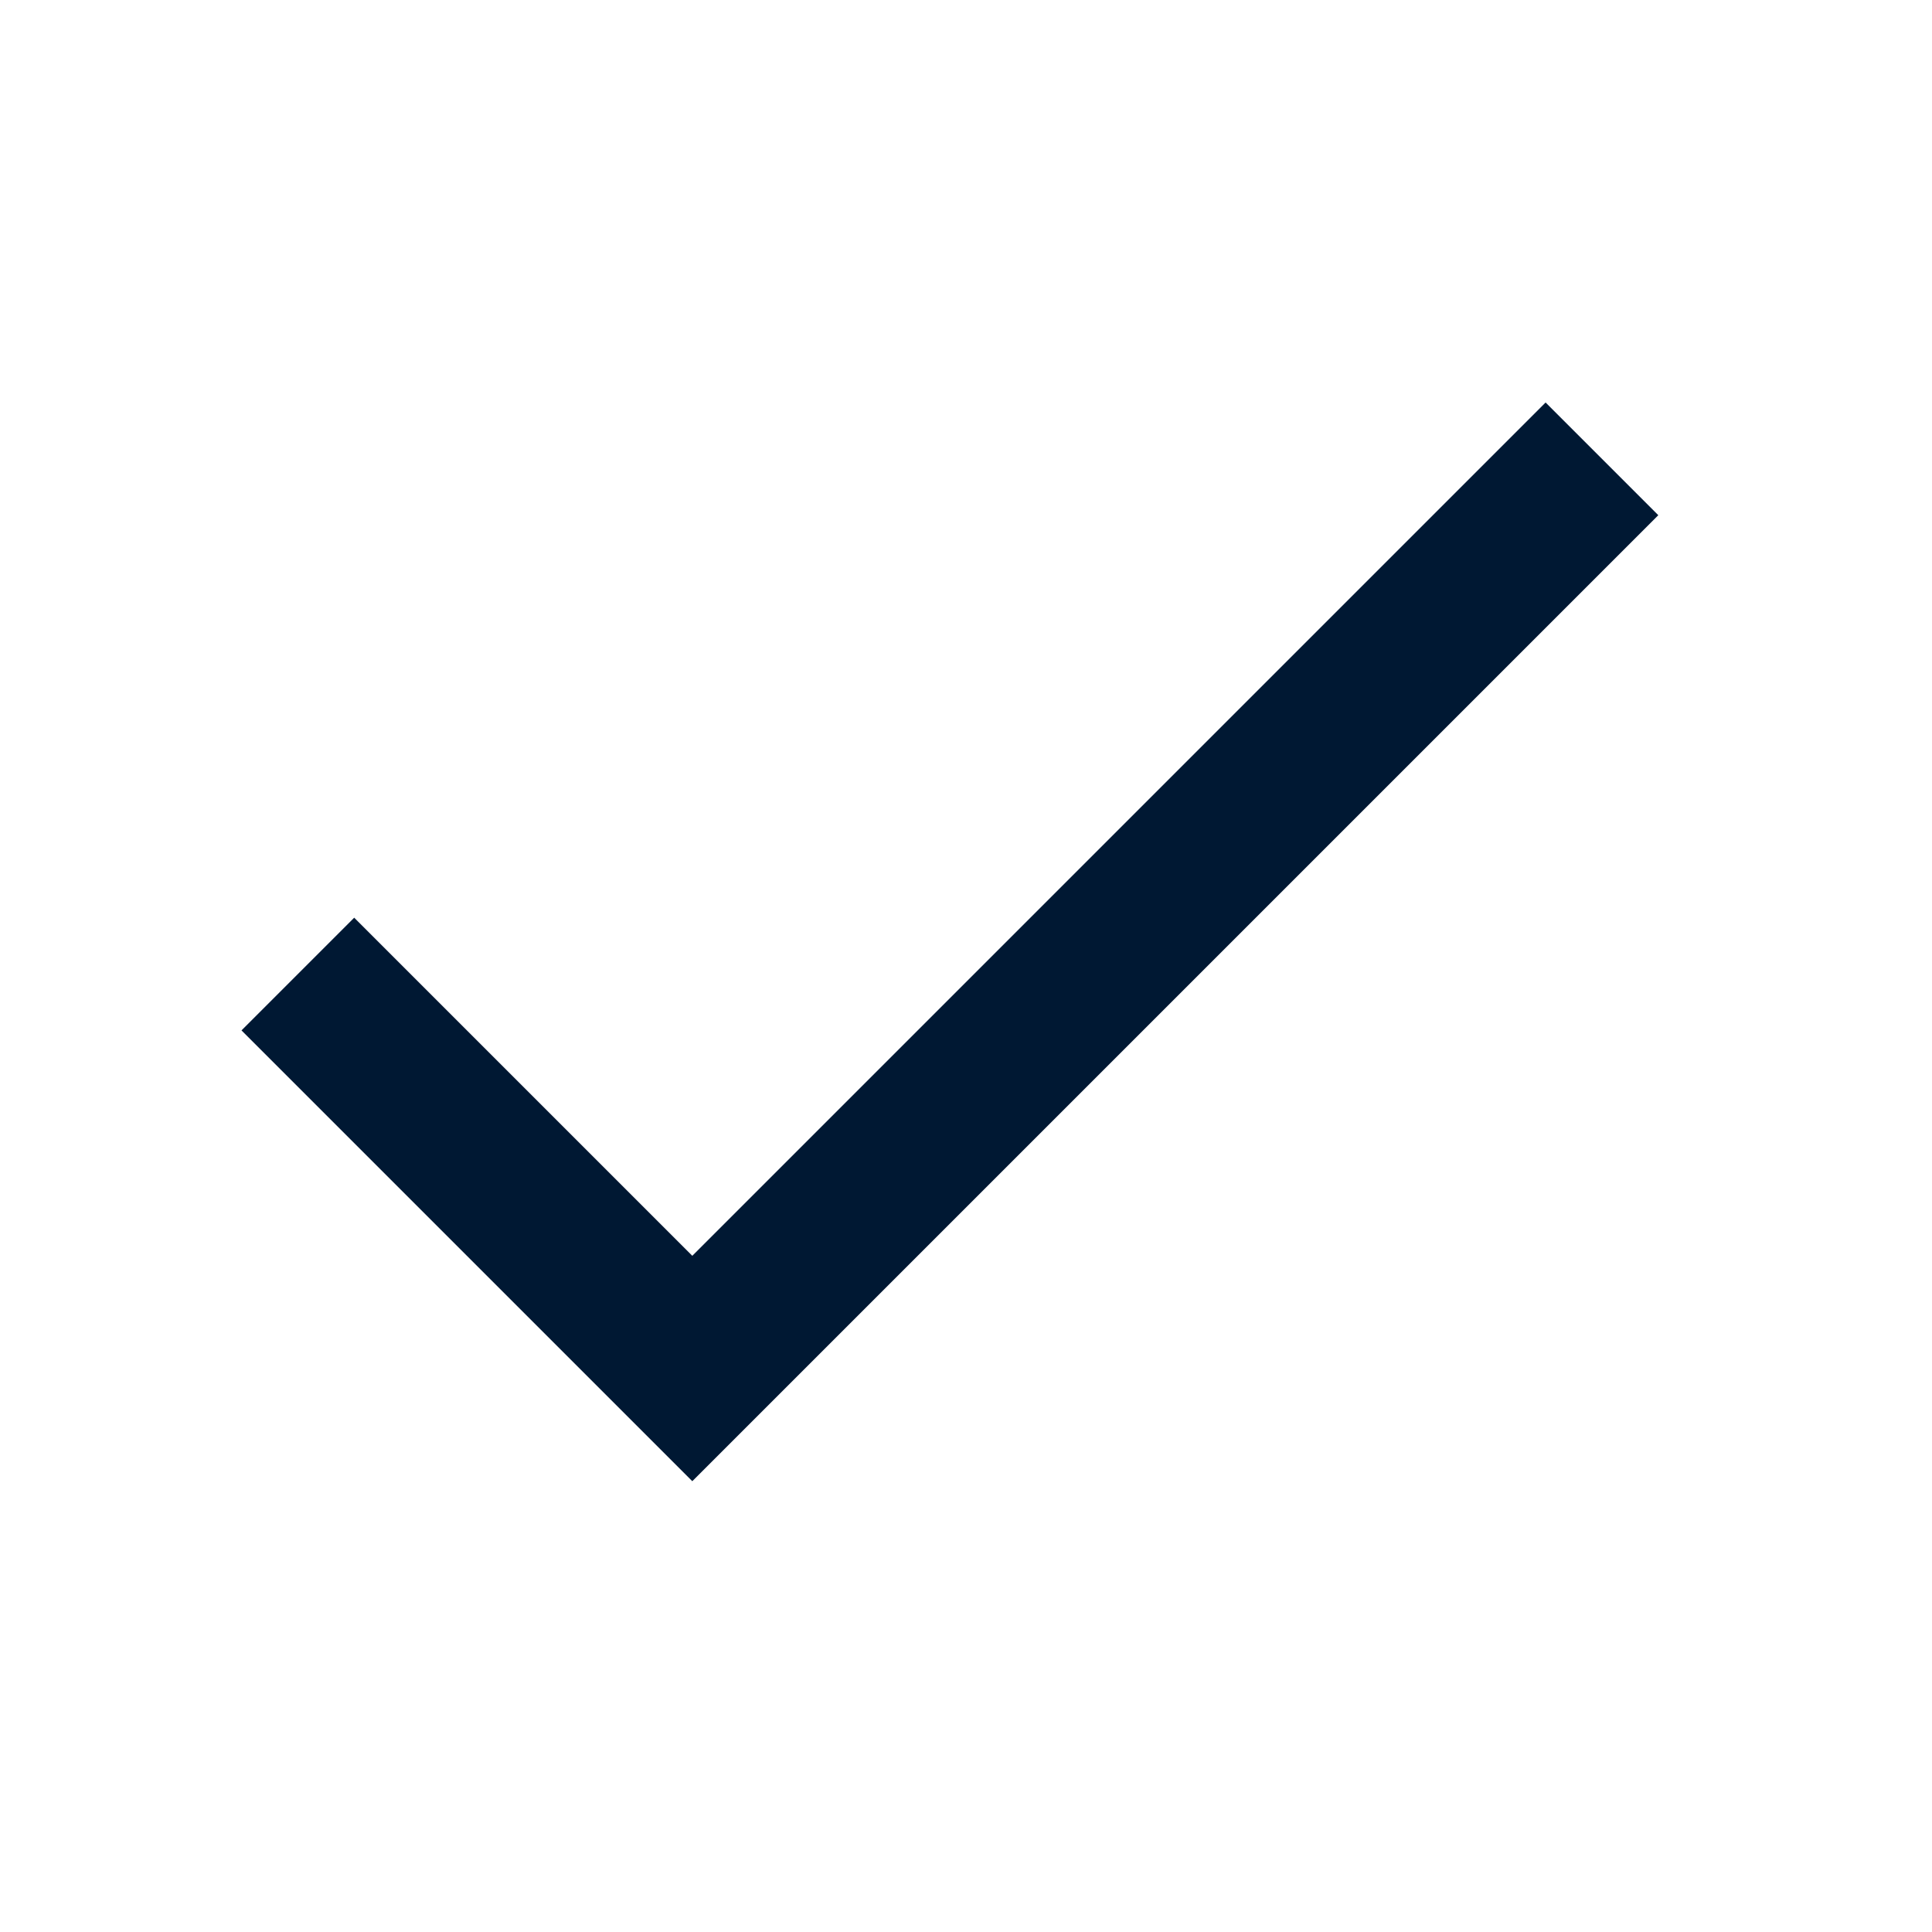
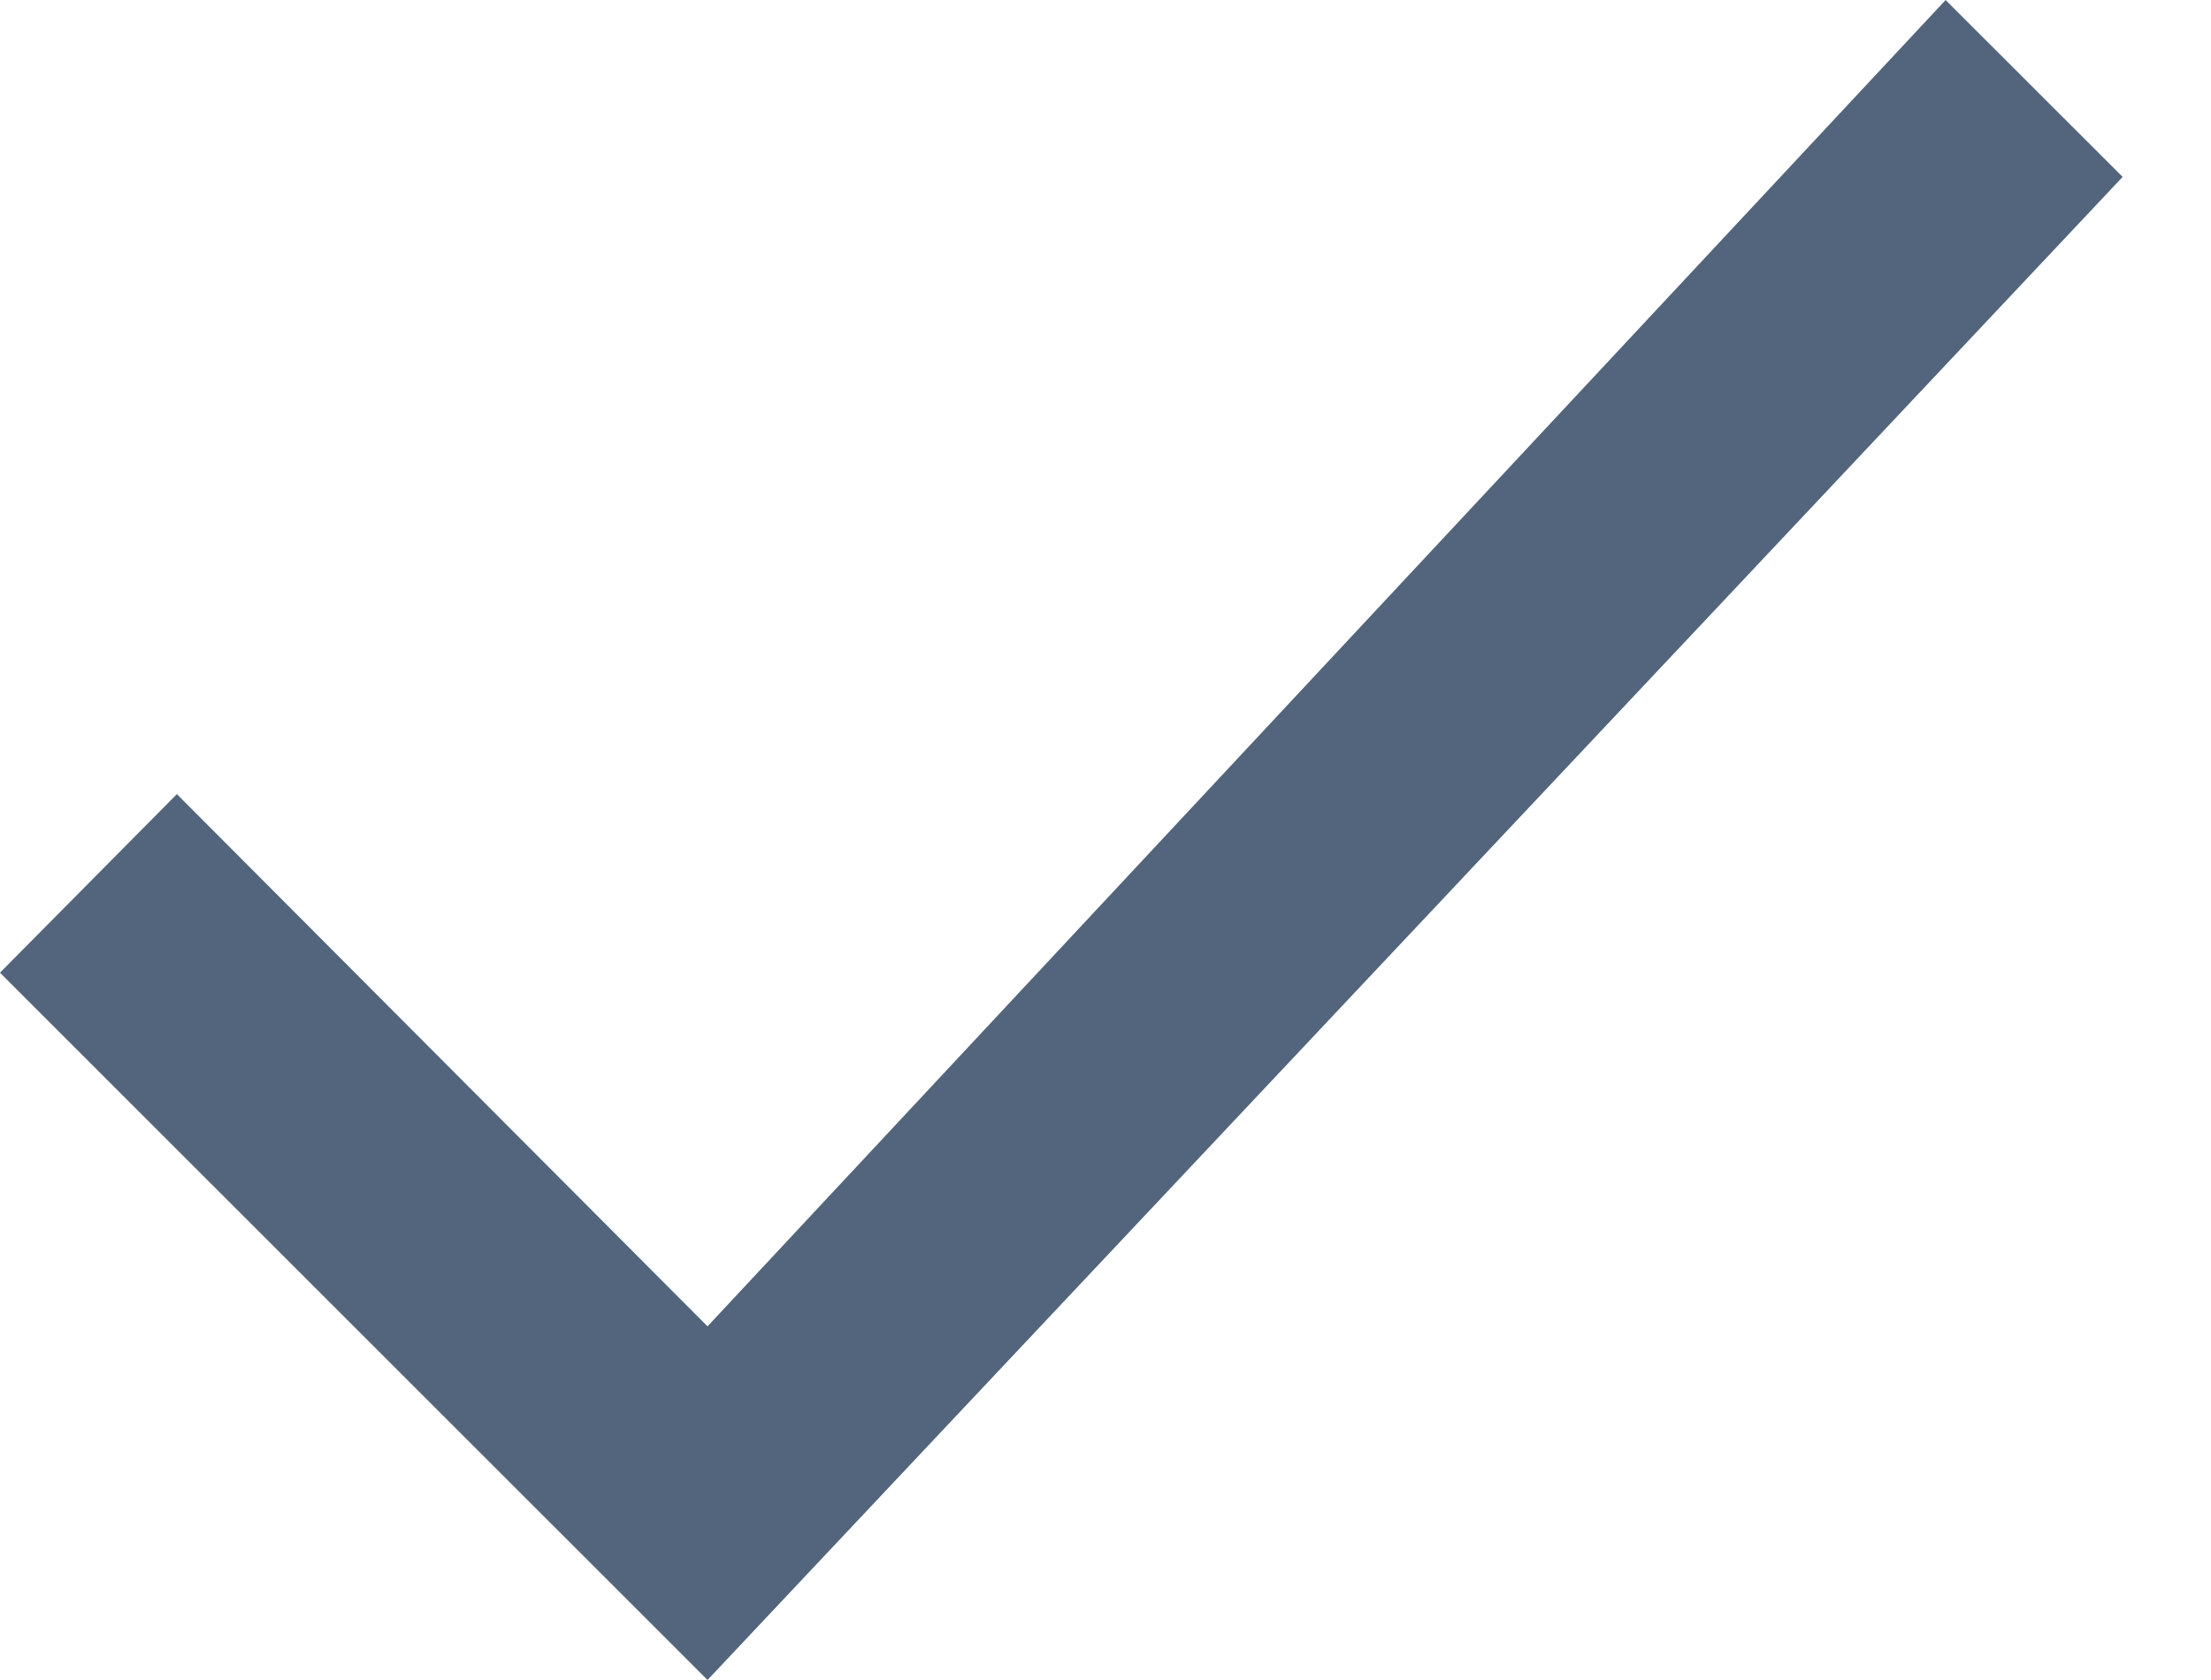
- <svg xmlns="http://www.w3.org/2000/svg" version="1.1" id="Layer_1" x="0px" y="0px" viewBox="0 0 24 24" style="enable-background:new 0 0 24 24;" xml:space="preserve">
-   <style type="text/css">
- 	.st0{fill:#001833;}
- </style>
-   <path class="st0" d="M8.6,15.6l-4.2-4.2L3,12.8l5.6,5.6l12-12L19.2,5L8.6,15.6z" />
+ <svg xmlns="http://www.w3.org/2000/svg" width="100%" height="100%" viewBox="0 0 25 19" version="1.1" xml:space="preserve" style="fill-rule:evenodd;clip-rule:evenodd;stroke-linejoin:round;stroke-miterlimit:1.414;">
+   <g transform="matrix(1,0,0,1,-1048,-491)">
+     <g transform="matrix(1.36364,0,0,1.36364,1043.91,484.182)">
+       <path d="M8.866,16L4.466,11.586L2.999,13.067L8.866,18.933L20.6,6.467L19.132,5L8.866,16Z" style="fill:rgb(83,101,125);fill-rule:nonzero;" />
+     </g>
+   </g>
</svg>
